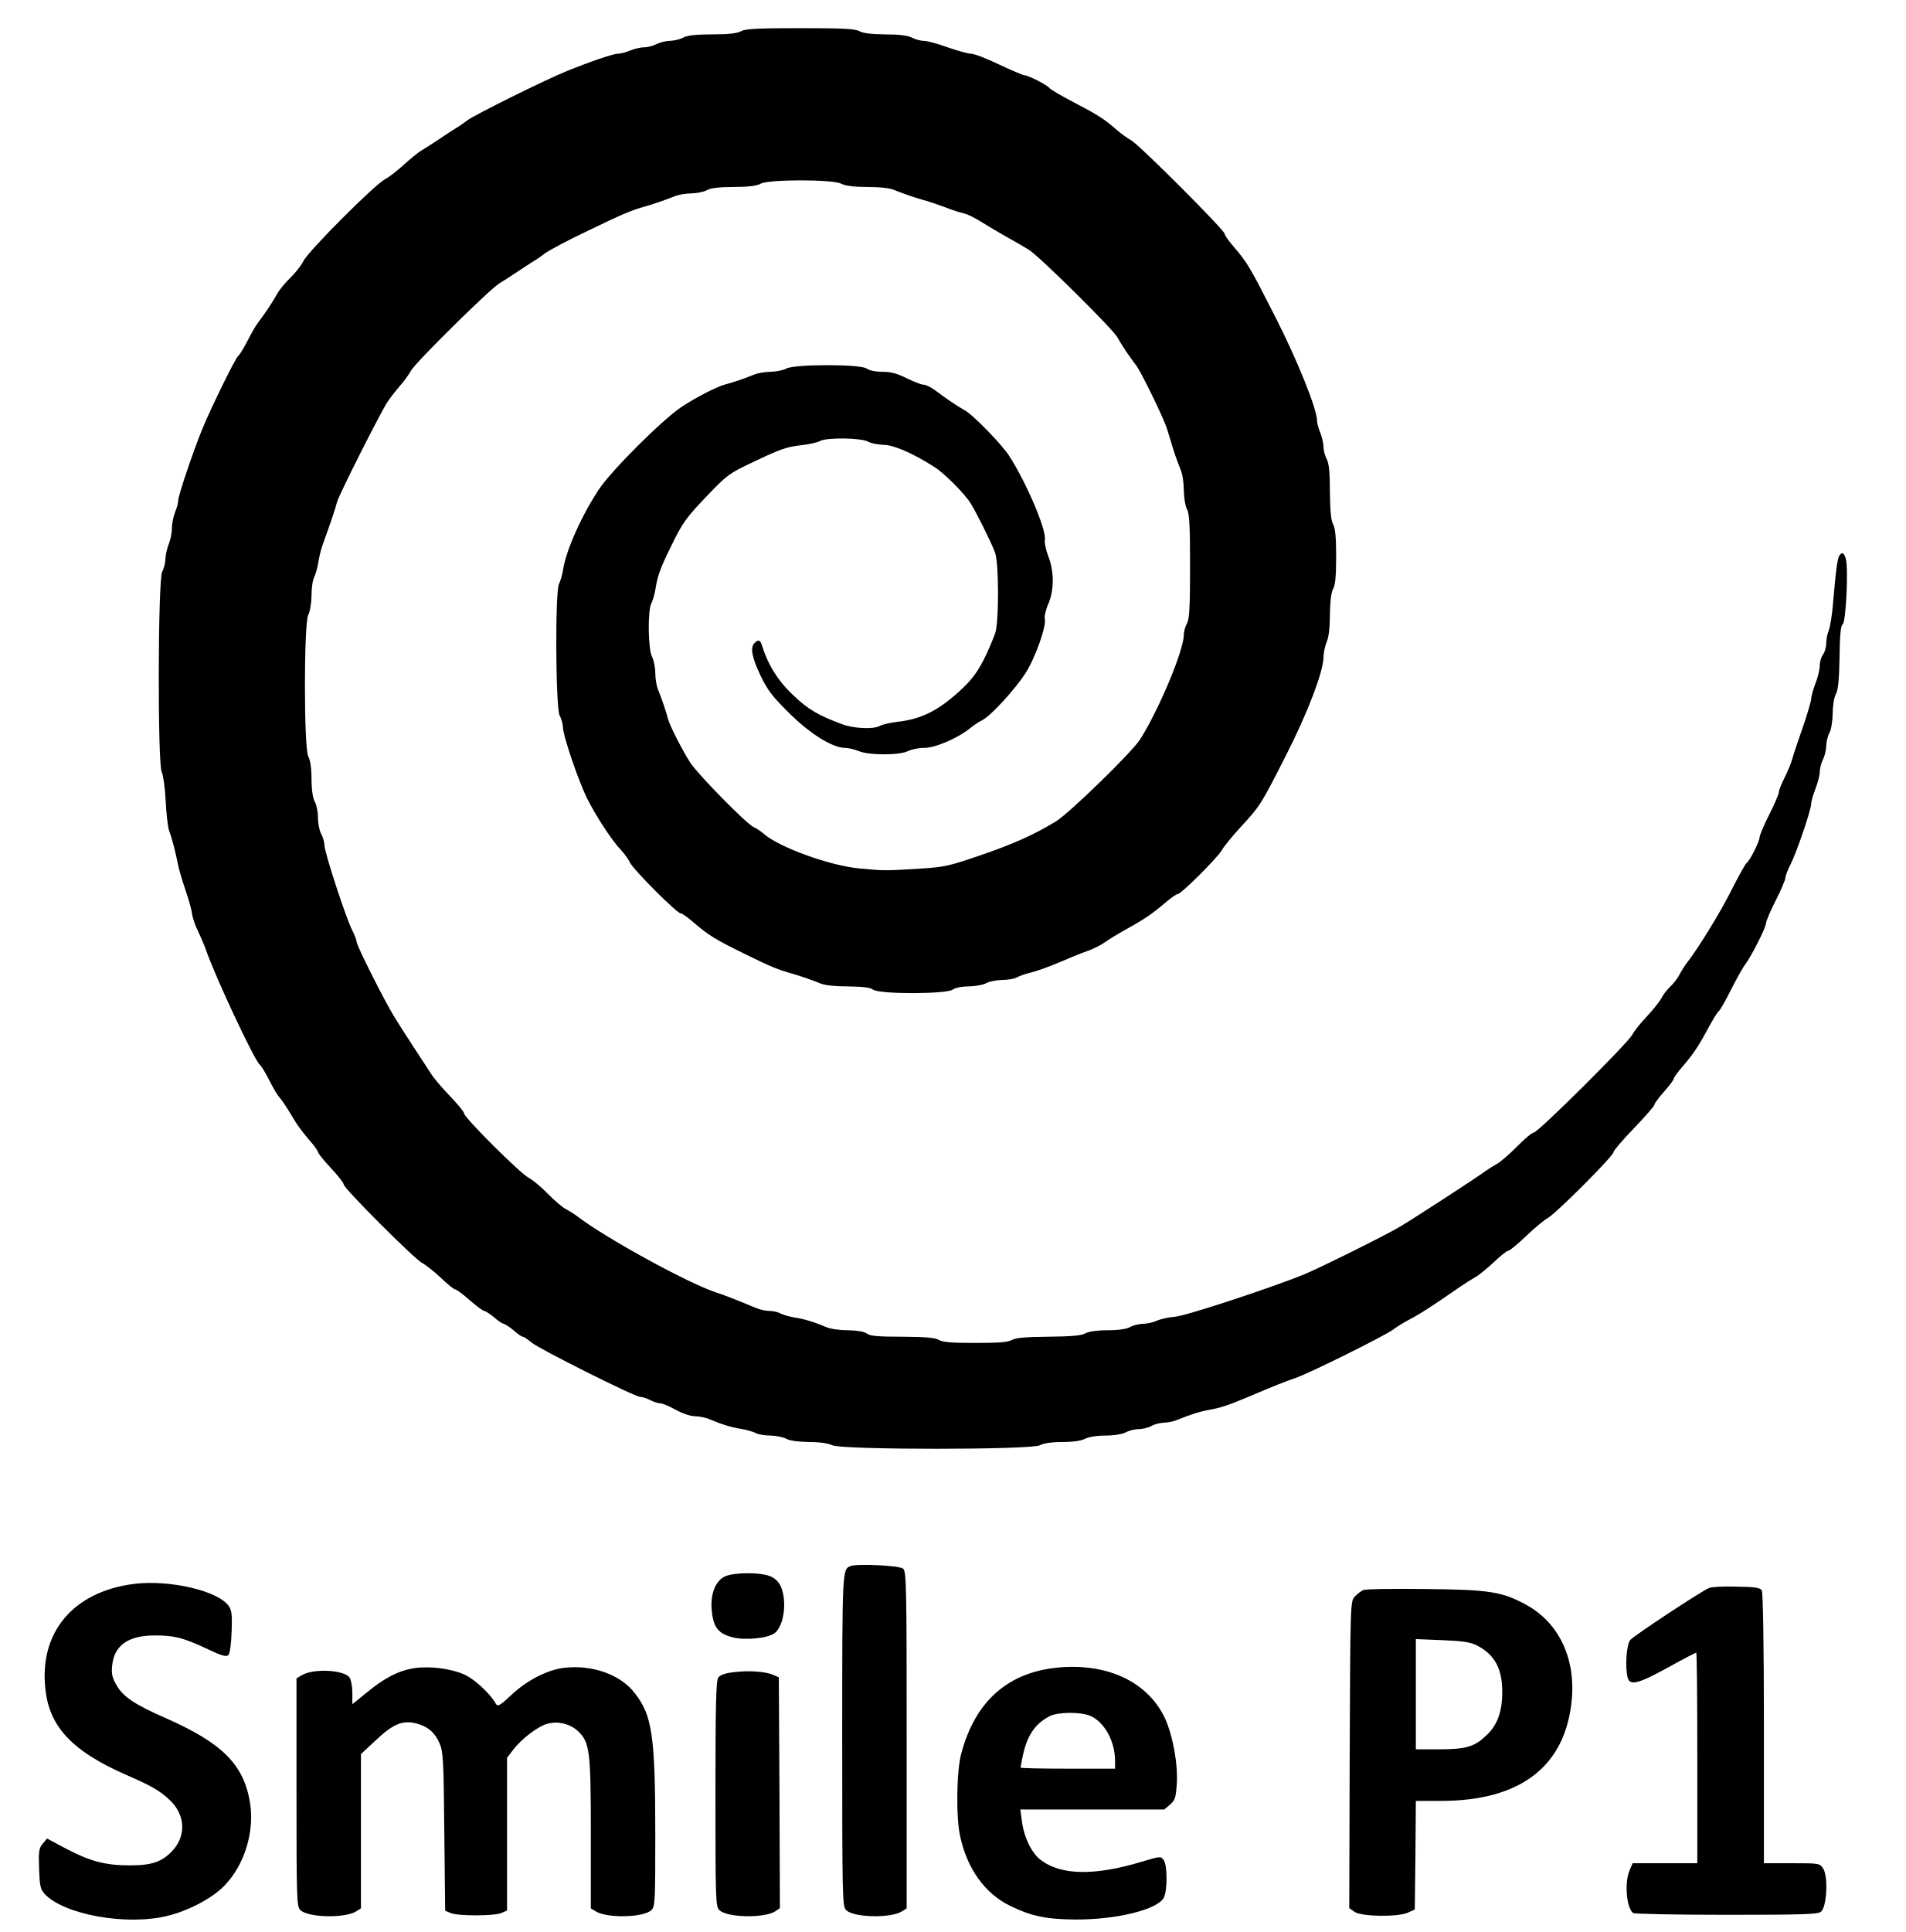
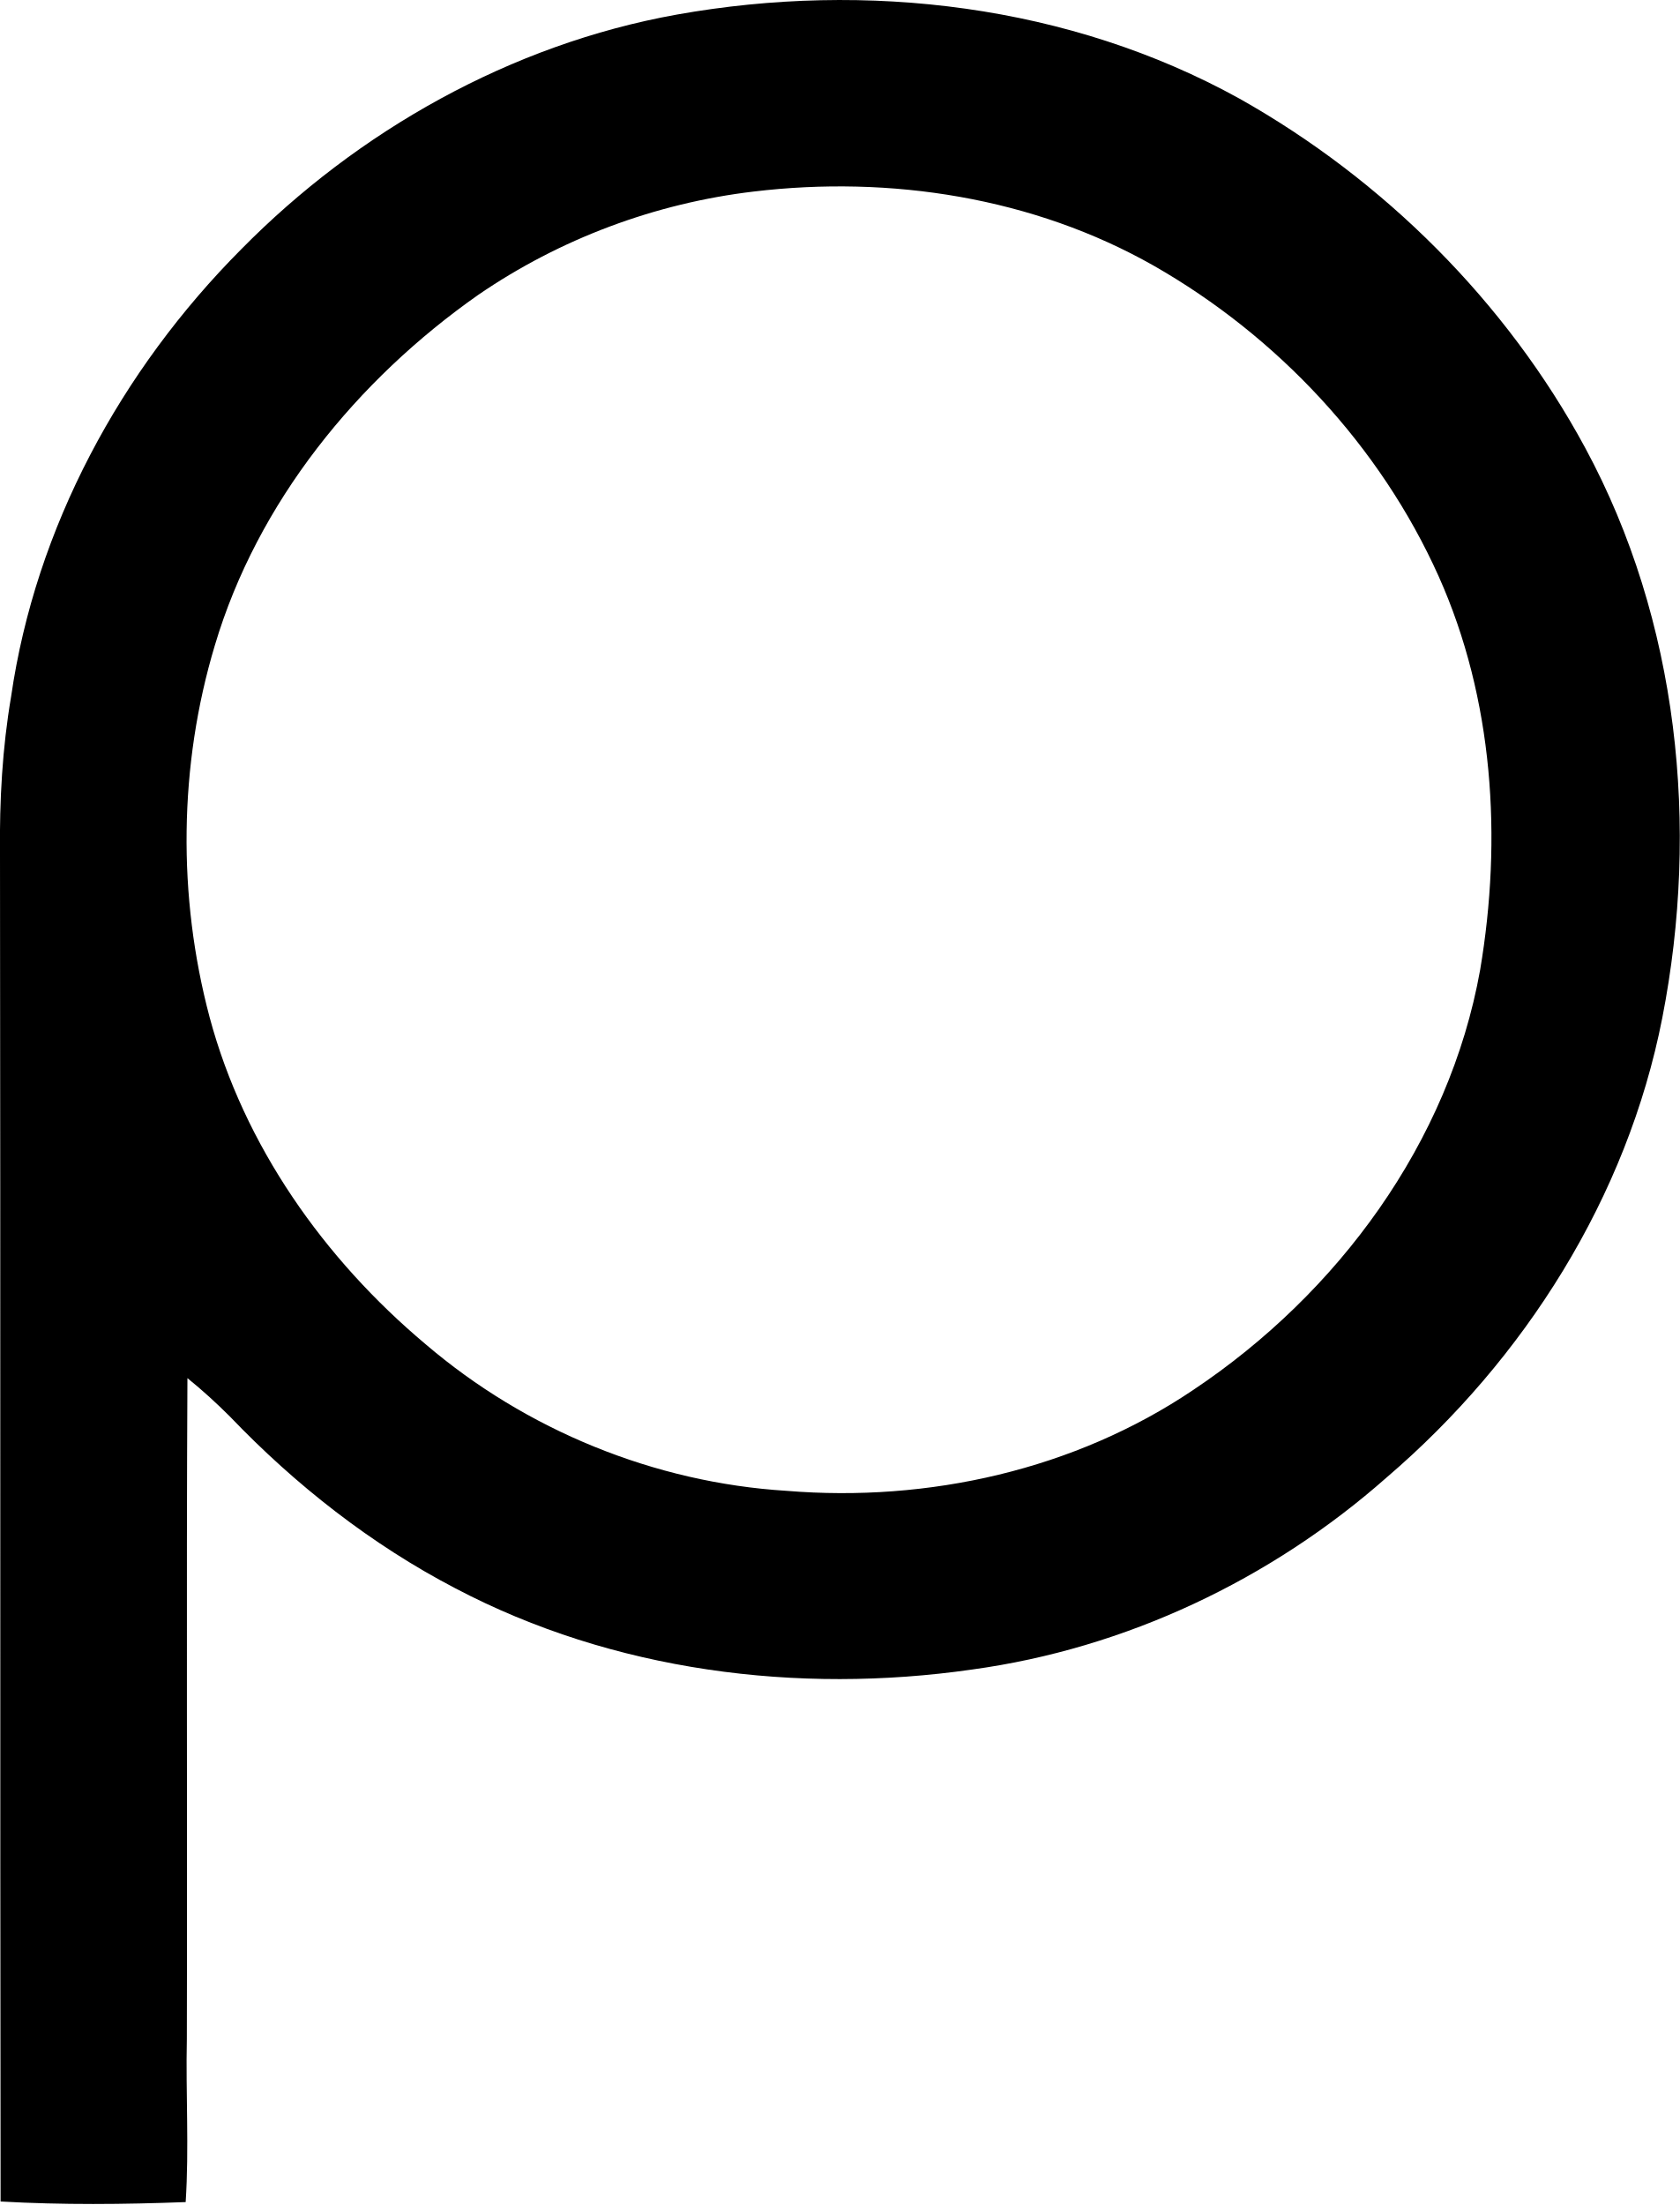
- <svg xmlns="http://www.w3.org/2000/svg" version="1.0" width="887pt" height="899pt" viewBox="0 0 887 899" preserveAspectRatio="xMidYMid meet">
-   <g transform="translate(0,899) scale(0.1,-0.1)" fill="#000000" stroke="none">
-     <path d="M3450 8845 c-17 -10 -59 -15 -135 -15 -76 0 -118 -5 -135 -15 -14 -8 -41 -14 -60 -15 -19 0 -48 -7 -64 -15 -15 -8 -41 -15 -57 -15 -17 0 -46 -7 -66 -15 -19 -8 -45 -15 -57 -15 -22 0 -127 -36 -236 -80 -100 -40 -432 -205 -465 -230 -18 -14 -46 -33 -62 -42 -15 -10 -48 -31 -73 -48 -25 -17 -58 -38 -75 -48 -16 -9 -54 -40 -85 -68 -30 -28 -70 -59 -88 -68 -48 -25 -356 -333 -380 -381 -11 -22 -39 -57 -62 -79 -22 -21 -50 -55 -61 -75 -21 -38 -55 -89 -87 -131 -11 -14 -33 -52 -50 -86 -17 -33 -36 -65 -44 -71 -14 -12 -129 -247 -168 -343 -41 -101 -110 -305 -110 -326 0 -12 -7 -38 -15 -57 -8 -20 -15 -54 -15 -75 0 -22 -7 -56 -15 -75 -8 -20 -15 -51 -15 -69 -1 -18 -7 -44 -15 -58 -20 -34 -22 -899 -2 -933 6 -12 15 -71 18 -132 3 -60 10 -123 16 -140 14 -36 31 -105 42 -160 4 -22 20 -74 34 -116 15 -43 29 -93 31 -112 3 -20 15 -55 27 -78 11 -23 29 -65 39 -93 45 -128 223 -507 248 -529 8 -6 27 -38 44 -71 17 -34 37 -69 46 -79 16 -18 34 -45 77 -117 11 -18 39 -55 62 -82 24 -27 43 -53 43 -59 0 -5 27 -39 60 -74 33 -35 60 -70 60 -77 0 -17 329 -347 365 -365 17 -9 56 -40 87 -69 31 -30 61 -54 67 -54 5 0 36 -22 67 -50 31 -27 62 -50 68 -50 6 -1 27 -14 46 -30 19 -17 39 -30 45 -30 5 -1 26 -14 45 -30 19 -17 38 -30 43 -30 5 0 23 -12 41 -27 37 -31 481 -253 506 -253 10 0 31 -7 46 -15 16 -8 37 -15 47 -15 10 0 42 -13 72 -30 31 -17 69 -30 89 -30 19 0 50 -6 68 -14 63 -26 103 -38 148 -45 25 -4 55 -13 67 -19 12 -7 43 -12 70 -12 26 -1 59 -7 73 -15 16 -9 55 -14 105 -15 51 0 90 -6 109 -15 41 -22 928 -22 966 0 16 9 55 15 105 15 50 0 89 6 105 15 15 8 54 15 95 15 41 0 80 7 95 15 14 8 41 15 60 15 19 0 46 7 60 15 14 8 39 14 57 15 18 0 47 6 65 14 62 25 103 38 148 46 51 9 87 21 180 60 112 48 173 72 220 88 63 21 415 196 454 225 17 13 51 34 76 47 47 24 107 63 240 155 19 13 49 32 65 41 17 9 56 41 87 70 31 30 62 54 68 54 7 0 44 31 84 69 39 38 85 75 101 84 36 19 305 288 305 306 0 7 43 57 95 111 52 54 95 103 95 109 0 6 20 33 45 61 25 28 45 55 45 60 0 5 19 32 43 59 52 61 76 98 121 183 20 36 40 69 46 73 6 4 31 48 56 98 26 51 56 106 69 122 29 40 95 170 95 190 0 8 20 56 45 105 25 49 45 97 45 105 0 9 11 37 24 63 29 57 96 254 96 282 0 10 9 42 20 70 11 28 20 64 20 79 0 16 7 42 15 57 8 16 15 45 15 64 1 19 7 46 15 60 8 14 14 52 15 88 0 35 6 76 15 92 11 21 15 68 17 174 1 99 6 147 14 150 16 6 29 272 14 310 -8 22 -13 26 -24 17 -13 -11 -19 -51 -35 -236 -4 -49 -13 -103 -19 -118 -7 -16 -12 -43 -12 -61 0 -18 -7 -41 -15 -52 -8 -10 -15 -33 -15 -51 0 -18 -9 -55 -20 -83 -11 -28 -20 -61 -20 -73 -1 -12 -19 -74 -41 -137 -22 -63 -44 -128 -48 -145 -4 -16 -20 -53 -34 -82 -15 -29 -27 -59 -27 -68 0 -8 -20 -56 -45 -105 -25 -49 -45 -97 -45 -105 0 -20 -46 -111 -60 -120 -6 -4 -37 -60 -70 -125 -52 -104 -150 -264 -208 -340 -11 -14 -26 -38 -35 -55 -8 -16 -27 -41 -42 -55 -15 -14 -34 -38 -42 -55 -9 -16 -39 -54 -68 -85 -29 -30 -59 -68 -68 -85 -20 -39 -439 -455 -458 -455 -8 0 -44 -30 -79 -66 -36 -36 -78 -73 -95 -81 -16 -9 -41 -25 -55 -35 -31 -24 -319 -211 -392 -255 -67 -40 -375 -193 -448 -223 -160 -65 -551 -193 -600 -197 -30 -2 -69 -11 -87 -19 -17 -8 -46 -14 -65 -14 -18 -1 -44 -7 -58 -15 -16 -9 -55 -15 -105 -15 -50 0 -89 -6 -105 -15 -18 -10 -64 -14 -170 -15 -106 -1 -152 -5 -170 -15 -19 -11 -63 -14 -170 -14 -107 0 -151 3 -170 14 -18 11 -63 14 -171 15 -112 0 -150 3 -165 15 -12 9 -43 14 -86 15 -37 0 -82 6 -100 14 -63 26 -103 38 -148 45 -25 4 -55 13 -67 19 -12 7 -35 12 -52 12 -17 0 -45 6 -63 14 -89 37 -147 60 -188 73 -131 44 -509 251 -640 351 -14 11 -38 26 -55 35 -16 8 -55 41 -85 72 -30 31 -71 65 -90 75 -40 21 -300 280 -300 299 0 7 -30 44 -67 82 -37 38 -76 85 -87 103 -12 19 -48 74 -81 124 -33 50 -74 115 -92 144 -48 80 -173 328 -173 345 0 7 -9 32 -21 55 -29 57 -129 362 -129 396 -1 15 -7 38 -15 52 -8 14 -15 48 -15 75 0 28 -7 61 -15 75 -9 16 -15 55 -15 105 0 50 -6 89 -15 105 -21 37 -21 623 0 660 8 14 14 52 15 88 0 35 5 73 12 85 6 12 15 42 19 67 4 25 12 61 19 80 7 19 18 51 25 70 7 19 18 51 24 70 7 19 16 49 20 65 9 33 199 410 234 464 12 18 38 52 58 75 20 22 43 55 52 71 18 36 369 382 412 407 17 10 50 31 75 48 25 17 58 38 73 48 16 9 44 28 62 42 18 14 108 62 201 106 163 79 204 96 269 114 39 11 91 29 133 46 18 8 54 14 80 14 26 1 58 7 72 15 17 10 58 15 125 15 67 0 108 5 125 15 37 21 336 21 376 0 20 -10 59 -15 121 -15 55 0 105 -5 125 -14 42 -17 94 -35 133 -46 30 -8 69 -21 135 -46 19 -7 46 -15 60 -18 14 -3 50 -21 80 -40 30 -19 84 -51 120 -71 36 -20 81 -46 100 -58 51 -33 388 -366 411 -407 21 -38 56 -90 87 -130 22 -28 123 -235 142 -290 6 -19 15 -48 20 -65 11 -39 29 -91 46 -133 8 -18 14 -61 14 -95 1 -35 7 -73 15 -87 11 -20 14 -75 14 -265 0 -190 -3 -245 -14 -265 -8 -14 -15 -38 -15 -55 -2 -76 -116 -347 -203 -485 -38 -60 -329 -343 -392 -382 -104 -63 -195 -104 -355 -159 -143 -49 -165 -54 -280 -61 -160 -10 -167 -10 -280 1 -136 12 -375 99 -445 161 -11 10 -33 25 -50 33 -35 18 -260 247 -292 298 -38 59 -96 173 -104 204 -9 36 -27 88 -45 133 -8 18 -14 54 -14 80 0 26 -7 60 -15 76 -19 35 -21 217 -3 249 6 12 15 42 19 67 9 59 23 98 71 195 55 114 72 137 175 244 85 89 100 100 200 147 138 66 165 75 238 83 33 4 70 12 82 19 31 17 191 15 223 -3 14 -8 46 -14 73 -15 46 0 138 -40 236 -103 45 -28 140 -123 168 -168 25 -39 94 -177 114 -229 19 -49 19 -332 0 -380 -52 -133 -87 -193 -151 -253 -107 -101 -190 -144 -305 -156 -33 -4 -71 -13 -83 -20 -28 -15 -120 -11 -172 9 -111 41 -159 69 -228 135 -70 66 -117 140 -146 233 -8 25 -17 27 -34 10 -21 -21 -13 -65 27 -150 33 -69 55 -98 133 -175 97 -97 203 -163 261 -163 15 0 44 -7 64 -15 48 -20 191 -20 229 0 16 8 50 15 77 15 50 0 155 45 213 92 16 13 41 30 56 37 40 20 156 147 202 220 45 71 97 218 89 250 -3 12 4 43 16 70 28 65 28 153 0 223 -11 29 -18 63 -16 76 9 45 -86 267 -166 391 -35 54 -168 191 -207 212 -37 21 -82 51 -139 94 -19 14 -43 25 -53 25 -10 0 -45 14 -78 30 -44 22 -73 30 -113 30 -31 0 -61 6 -73 15 -27 21 -337 21 -374 0 -14 -8 -46 -14 -72 -15 -26 0 -62 -6 -80 -14 -45 -18 -97 -36 -133 -45 -40 -11 -138 -61 -205 -106 -89 -60 -325 -295 -383 -383 -79 -119 -153 -284 -166 -372 -4 -25 -13 -55 -19 -67 -19 -34 -16 -580 3 -613 8 -14 14 -37 15 -52 0 -41 73 -254 114 -336 41 -81 113 -192 156 -237 15 -16 35 -43 43 -60 17 -34 218 -235 235 -235 6 0 34 -19 61 -43 70 -60 101 -79 236 -145 116 -58 156 -74 220 -92 39 -11 91 -29 133 -46 20 -9 71 -14 130 -14 69 -1 103 -5 116 -15 29 -22 342 -21 370 0 12 9 43 15 75 15 31 1 67 7 81 15 14 8 47 14 73 15 27 0 58 5 70 12 12 6 35 15 52 19 44 11 92 28 165 59 36 16 86 36 112 45 26 9 62 27 80 40 18 13 62 40 98 60 87 48 122 72 181 122 27 24 55 43 61 43 16 0 187 171 205 204 9 17 48 64 87 107 90 97 96 106 211 333 99 193 175 392 175 457 0 20 7 53 15 72 10 23 15 70 15 129 1 62 6 101 15 118 10 18 14 60 14 150 0 90 -4 132 -14 150 -10 18 -14 61 -15 150 0 91 -4 133 -15 154 -8 15 -15 41 -15 57 0 17 -7 46 -15 66 -8 19 -15 45 -15 56 0 53 -90 277 -191 476 -120 236 -133 259 -196 332 -24 27 -43 55 -43 61 0 17 -400 417 -435 435 -16 9 -49 32 -71 52 -56 49 -92 71 -206 130 -53 28 -99 55 -103 61 -8 13 -100 60 -117 60 -7 0 -60 23 -118 50 -58 28 -116 50 -130 50 -14 0 -63 14 -110 30 -46 17 -96 30 -111 30 -15 0 -40 7 -55 15 -20 10 -60 15 -124 15 -63 1 -103 5 -120 15 -20 11 -77 14 -275 14 -198 0 -255 -3 -275 -14z" />
-     <path d="M3960 1703 c-40 -15 -40 -7 -40 -810 0 -738 1 -774 18 -791 35 -35 207 -39 260 -6 l22 14 0 784 c0 716 -1 785 -17 797 -17 14 -212 24 -243 12z" />
-     <path d="M3373 1654 c-45 -22 -68 -85 -60 -161 8 -77 31 -105 98 -122 60 -15 166 -4 196 21 42 34 57 146 28 214 -10 23 -26 39 -49 49 -48 20 -172 19 -213 -1z" />
-     <path d="M625 1620 c-286 -36 -446 -228 -413 -496 20 -172 128 -285 378 -394 117 -51 155 -73 202 -118 69 -66 75 -160 15 -229 -49 -55 -96 -73 -202 -73 -115 0 -186 19 -298 78 l-88 47 -21 -25 c-17 -21 -19 -36 -16 -116 3 -82 6 -95 27 -118 90 -95 377 -147 566 -102 98 23 209 81 266 138 96 96 146 255 122 394 -30 174 -129 273 -389 388 -146 64 -200 100 -230 152 -22 37 -26 54 -22 93 9 95 75 141 199 141 91 0 130 -10 242 -62 69 -33 90 -39 100 -29 7 7 13 50 15 107 3 74 1 100 -12 119 -47 72 -274 125 -441 105z" />
-     <path d="M7955 1601 c-40 -17 -350 -222 -367 -242 -18 -22 -25 -127 -12 -176 10 -38 50 -28 186 47 70 39 130 70 133 70 3 0 5 -220 5 -490 l0 -490 -151 0 -150 0 -15 -35 c-24 -58 -13 -177 18 -197 7 -4 202 -8 434 -8 346 0 424 2 439 14 28 20 35 164 11 201 -16 25 -19 25 -146 25 l-130 0 0 628 c0 377 -4 633 -10 642 -7 12 -34 16 -117 17 -59 2 -117 -1 -128 -6z" />
-     <path d="M6345 1591 c-11 -5 -29 -19 -40 -31 -20 -22 -20 -38 -23 -736 l-2 -713 26 -18 c35 -22 204 -24 249 -2 l30 14 3 253 2 252 116 0 c373 0 582 162 610 474 17 194 -63 358 -215 440 -112 60 -169 69 -466 72 -148 2 -279 0 -290 -5z m530 -258 c81 -42 117 -107 117 -213 1 -94 -23 -160 -77 -208 -54 -51 -94 -62 -222 -62 l-103 0 0 256 0 257 123 -5 c97 -4 130 -9 162 -25z" />
-     <path d="M1930 1228 c-73 -11 -140 -45 -222 -113 l-68 -55 0 53 c0 29 -6 61 -13 71 -27 37 -171 43 -224 10 l-23 -14 0 -530 c0 -502 1 -531 18 -548 35 -35 207 -39 260 -6 l22 14 0 359 0 359 70 65 c80 76 126 94 189 77 53 -14 85 -42 107 -92 17 -39 19 -81 22 -411 l4 -368 26 -11 c35 -14 199 -14 235 0 l27 12 0 355 0 356 28 36 c38 51 117 111 160 122 50 14 107 -1 143 -35 54 -52 59 -92 59 -476 l0 -348 23 -14 c52 -33 224 -29 259 6 17 17 18 40 18 346 0 465 -14 560 -96 664 -67 87 -199 133 -331 117 -77 -10 -170 -58 -242 -125 -59 -55 -65 -57 -75 -39 -27 47 -100 114 -147 134 -62 27 -157 39 -229 29z" />
-     <path d="M4910 1229 c-225 -26 -373 -161 -436 -399 -22 -80 -25 -297 -5 -385 33 -152 116 -267 234 -324 99 -48 167 -62 307 -63 191 0 379 47 407 102 17 34 17 151 -1 175 -13 18 -16 18 -102 -8 -219 -66 -376 -64 -471 9 -42 32 -78 107 -87 182 l-7 52 335 0 335 0 27 23 c23 20 27 33 31 93 7 92 -18 228 -55 309 -81 172 -275 261 -512 234z m164 -223 c66 -28 116 -118 116 -210 l0 -36 -220 0 c-121 0 -220 2 -220 5 0 2 5 28 11 57 20 93 57 147 124 182 38 20 144 21 189 2z" />
-     <path d="M3416 1209 c-40 -4 -64 -13 -73 -25 -10 -14 -13 -124 -13 -541 0 -495 1 -524 18 -541 35 -35 207 -39 260 -6 l22 15 -2 537 -3 537 -25 11 c-35 16 -114 22 -184 13z" />
+ <svg xmlns="http://www.w3.org/2000/svg" version="1.1" id="Laag_1" x="0px" y="0px" viewBox="0 0 287.6 377.6" style="enable-background:new 0 0 287.6 377.6;" xml:space="preserve">
+   <g id="_x23_ffffffff">
+     <path d="M115.9,2.5c32.5-5.8,67.3-1.7,96.4,14.4c24.7,13.9,45.7,34.8,59.2,59.8c16,29.6,19.6,64.9,13.2,97.6   c-6,30.7-23.6,58.5-47.2,78.7c-19.8,17.5-44.7,29.3-71,32.9c-29.9,4.3-61.5,0.3-88.5-13.9c-14.4-7.5-27.4-17.7-38.6-29.4   c-2.3-2.3-4.7-4.5-7.3-6.6c-0.2,37.7,0,75.5-0.1,113.2c-0.2,9.3,0.4,18.6-0.2,27.9c-10.6,0.4-21.1,0.5-31.7-0.1   c-0.1-77,0-153.9-0.1-230.9c-0.1-9,0.4-18,1.9-26.8c4.2-29,18.8-55.9,39.4-76.6C61.3,22.4,87.5,7.6,115.9,2.5 M129.1,32.8   c-16.9,2-33.2,8.1-47.2,17.7C61.1,65.1,44.1,86,36.8,110.5c-6.2,20.6-6.4,43-0.9,63.7c5.9,22,19.6,41.4,37,56   c17.2,14.7,39.2,23.7,61.8,25.1c24.3,2,49.4-3.6,69.7-17.3c24.7-16.5,43.8-42.3,49.1-71.9c3.8-22.5,2.3-46.4-7.1-67.4   c-10-22.3-27.6-41.1-48.8-53.2C177,33.8,152.5,30,129.1,32.8z" />
  </g>
</svg>
